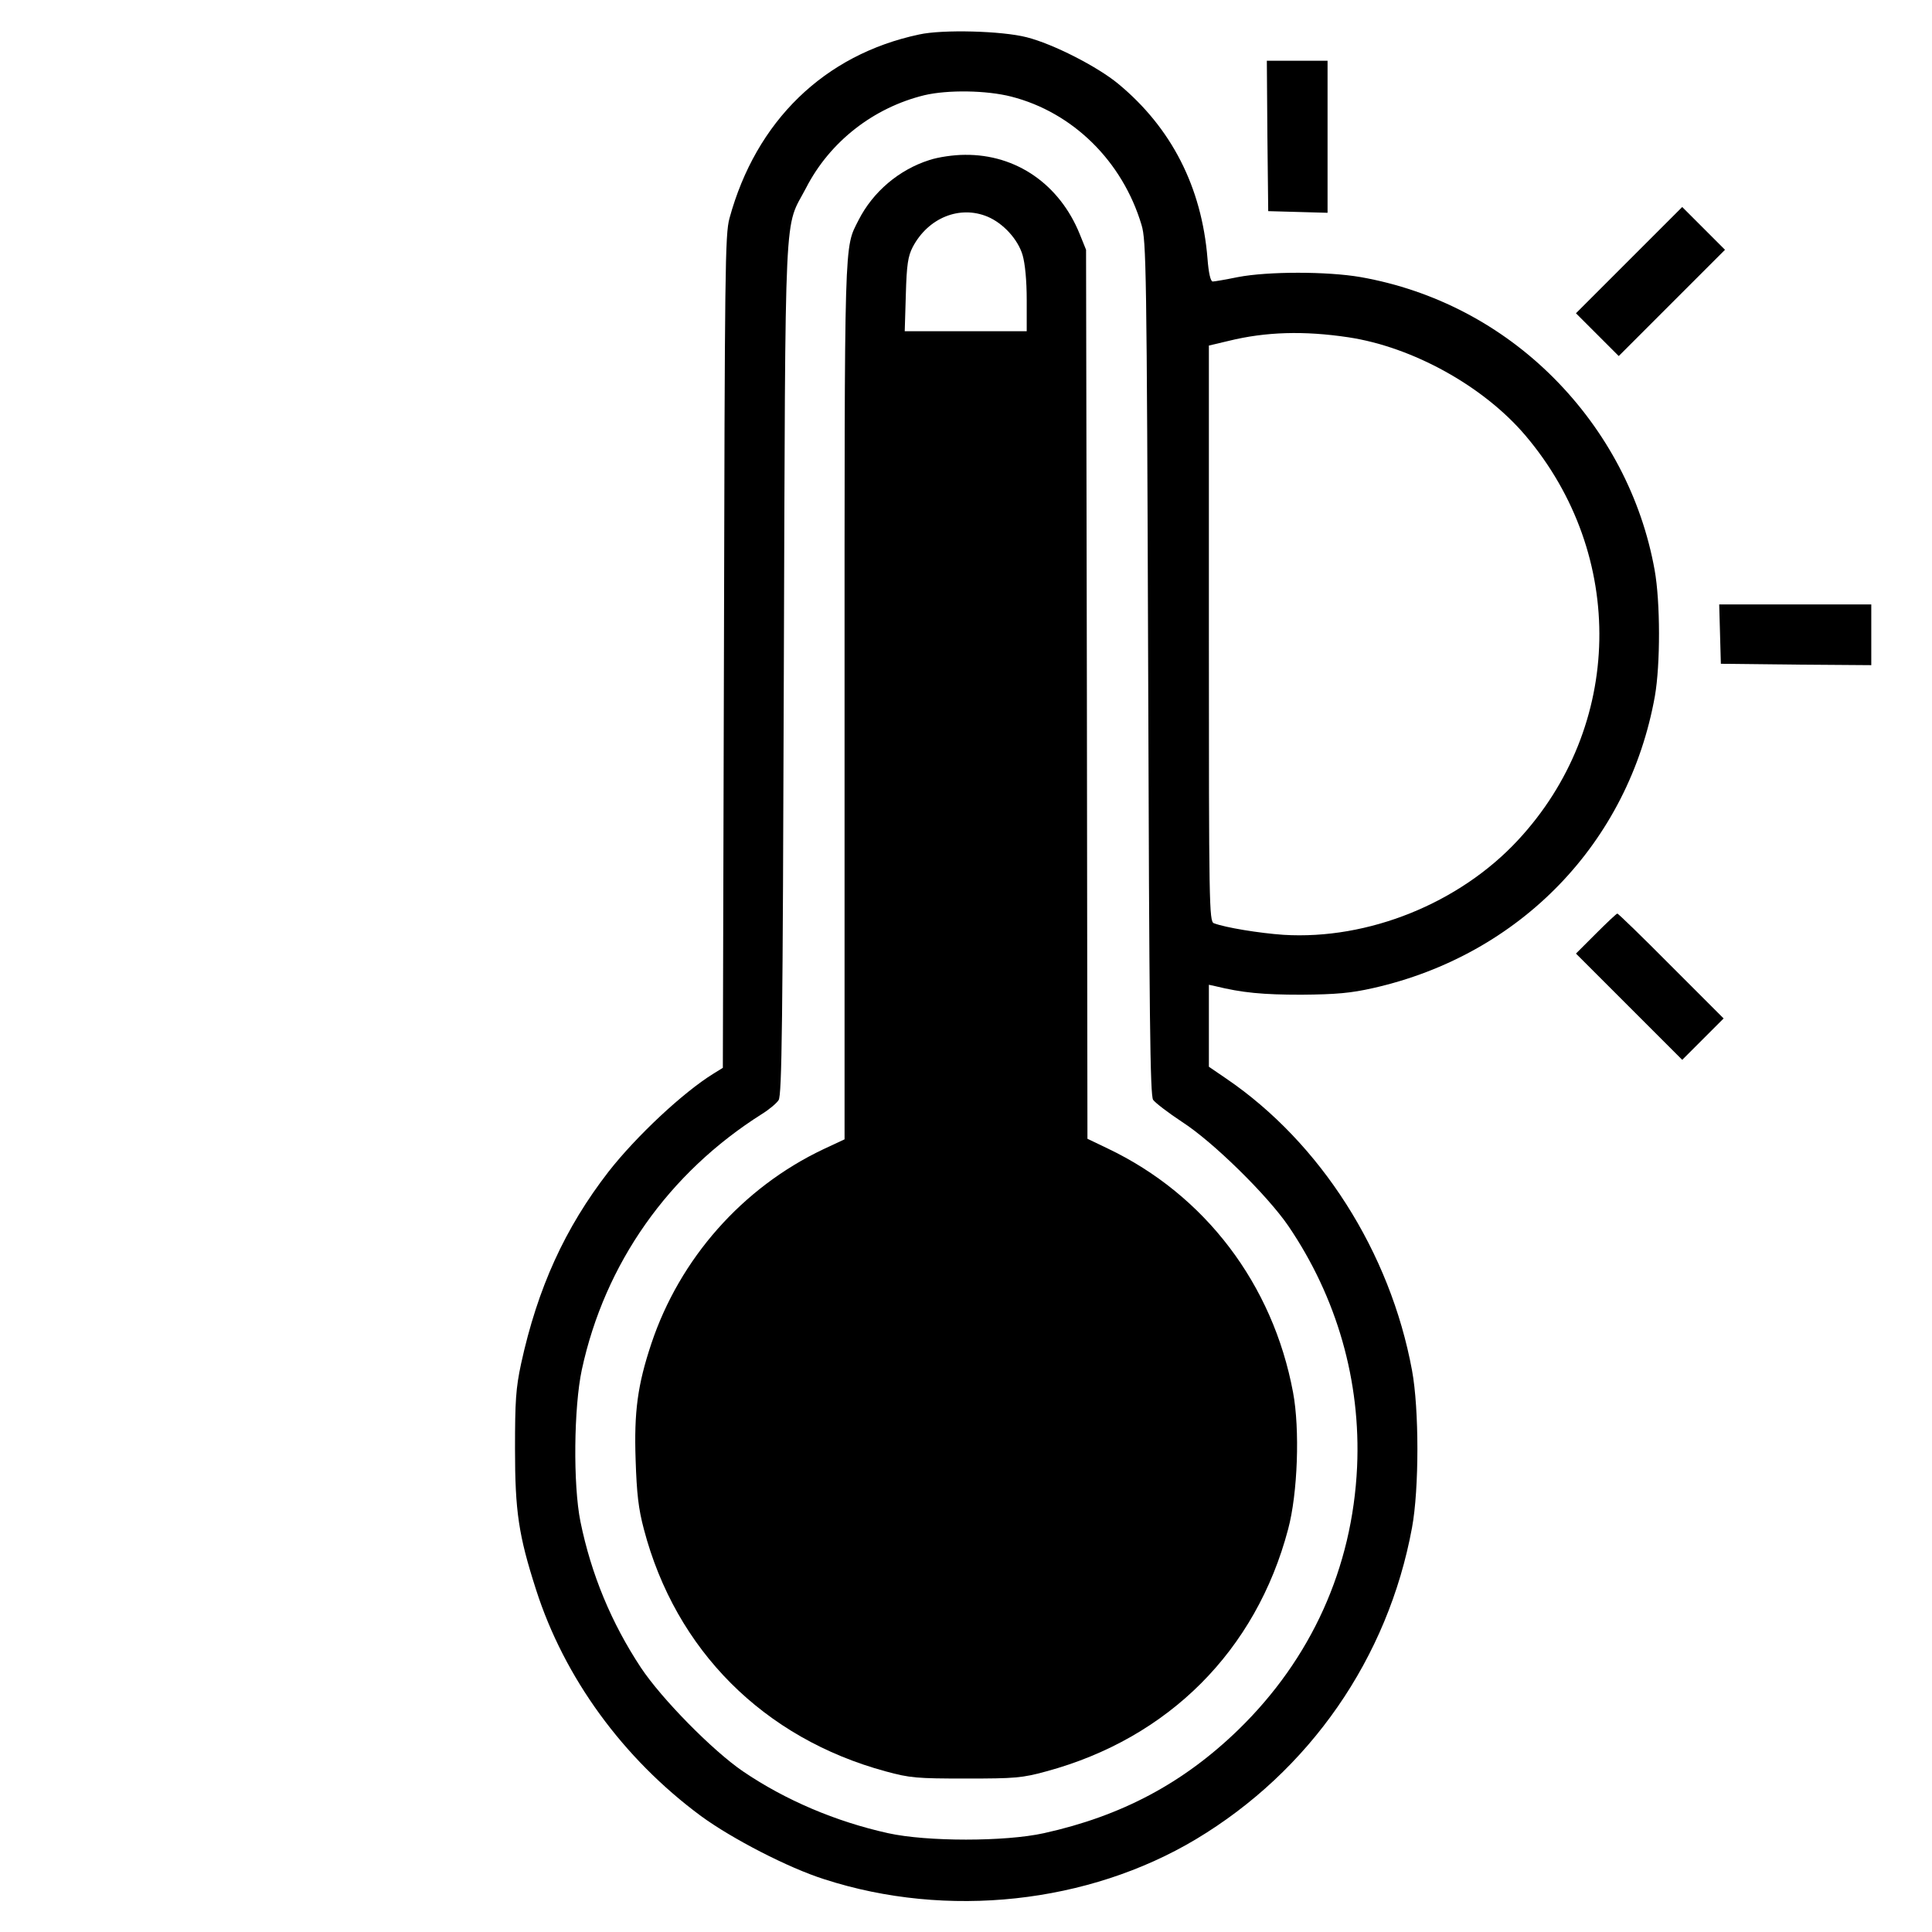
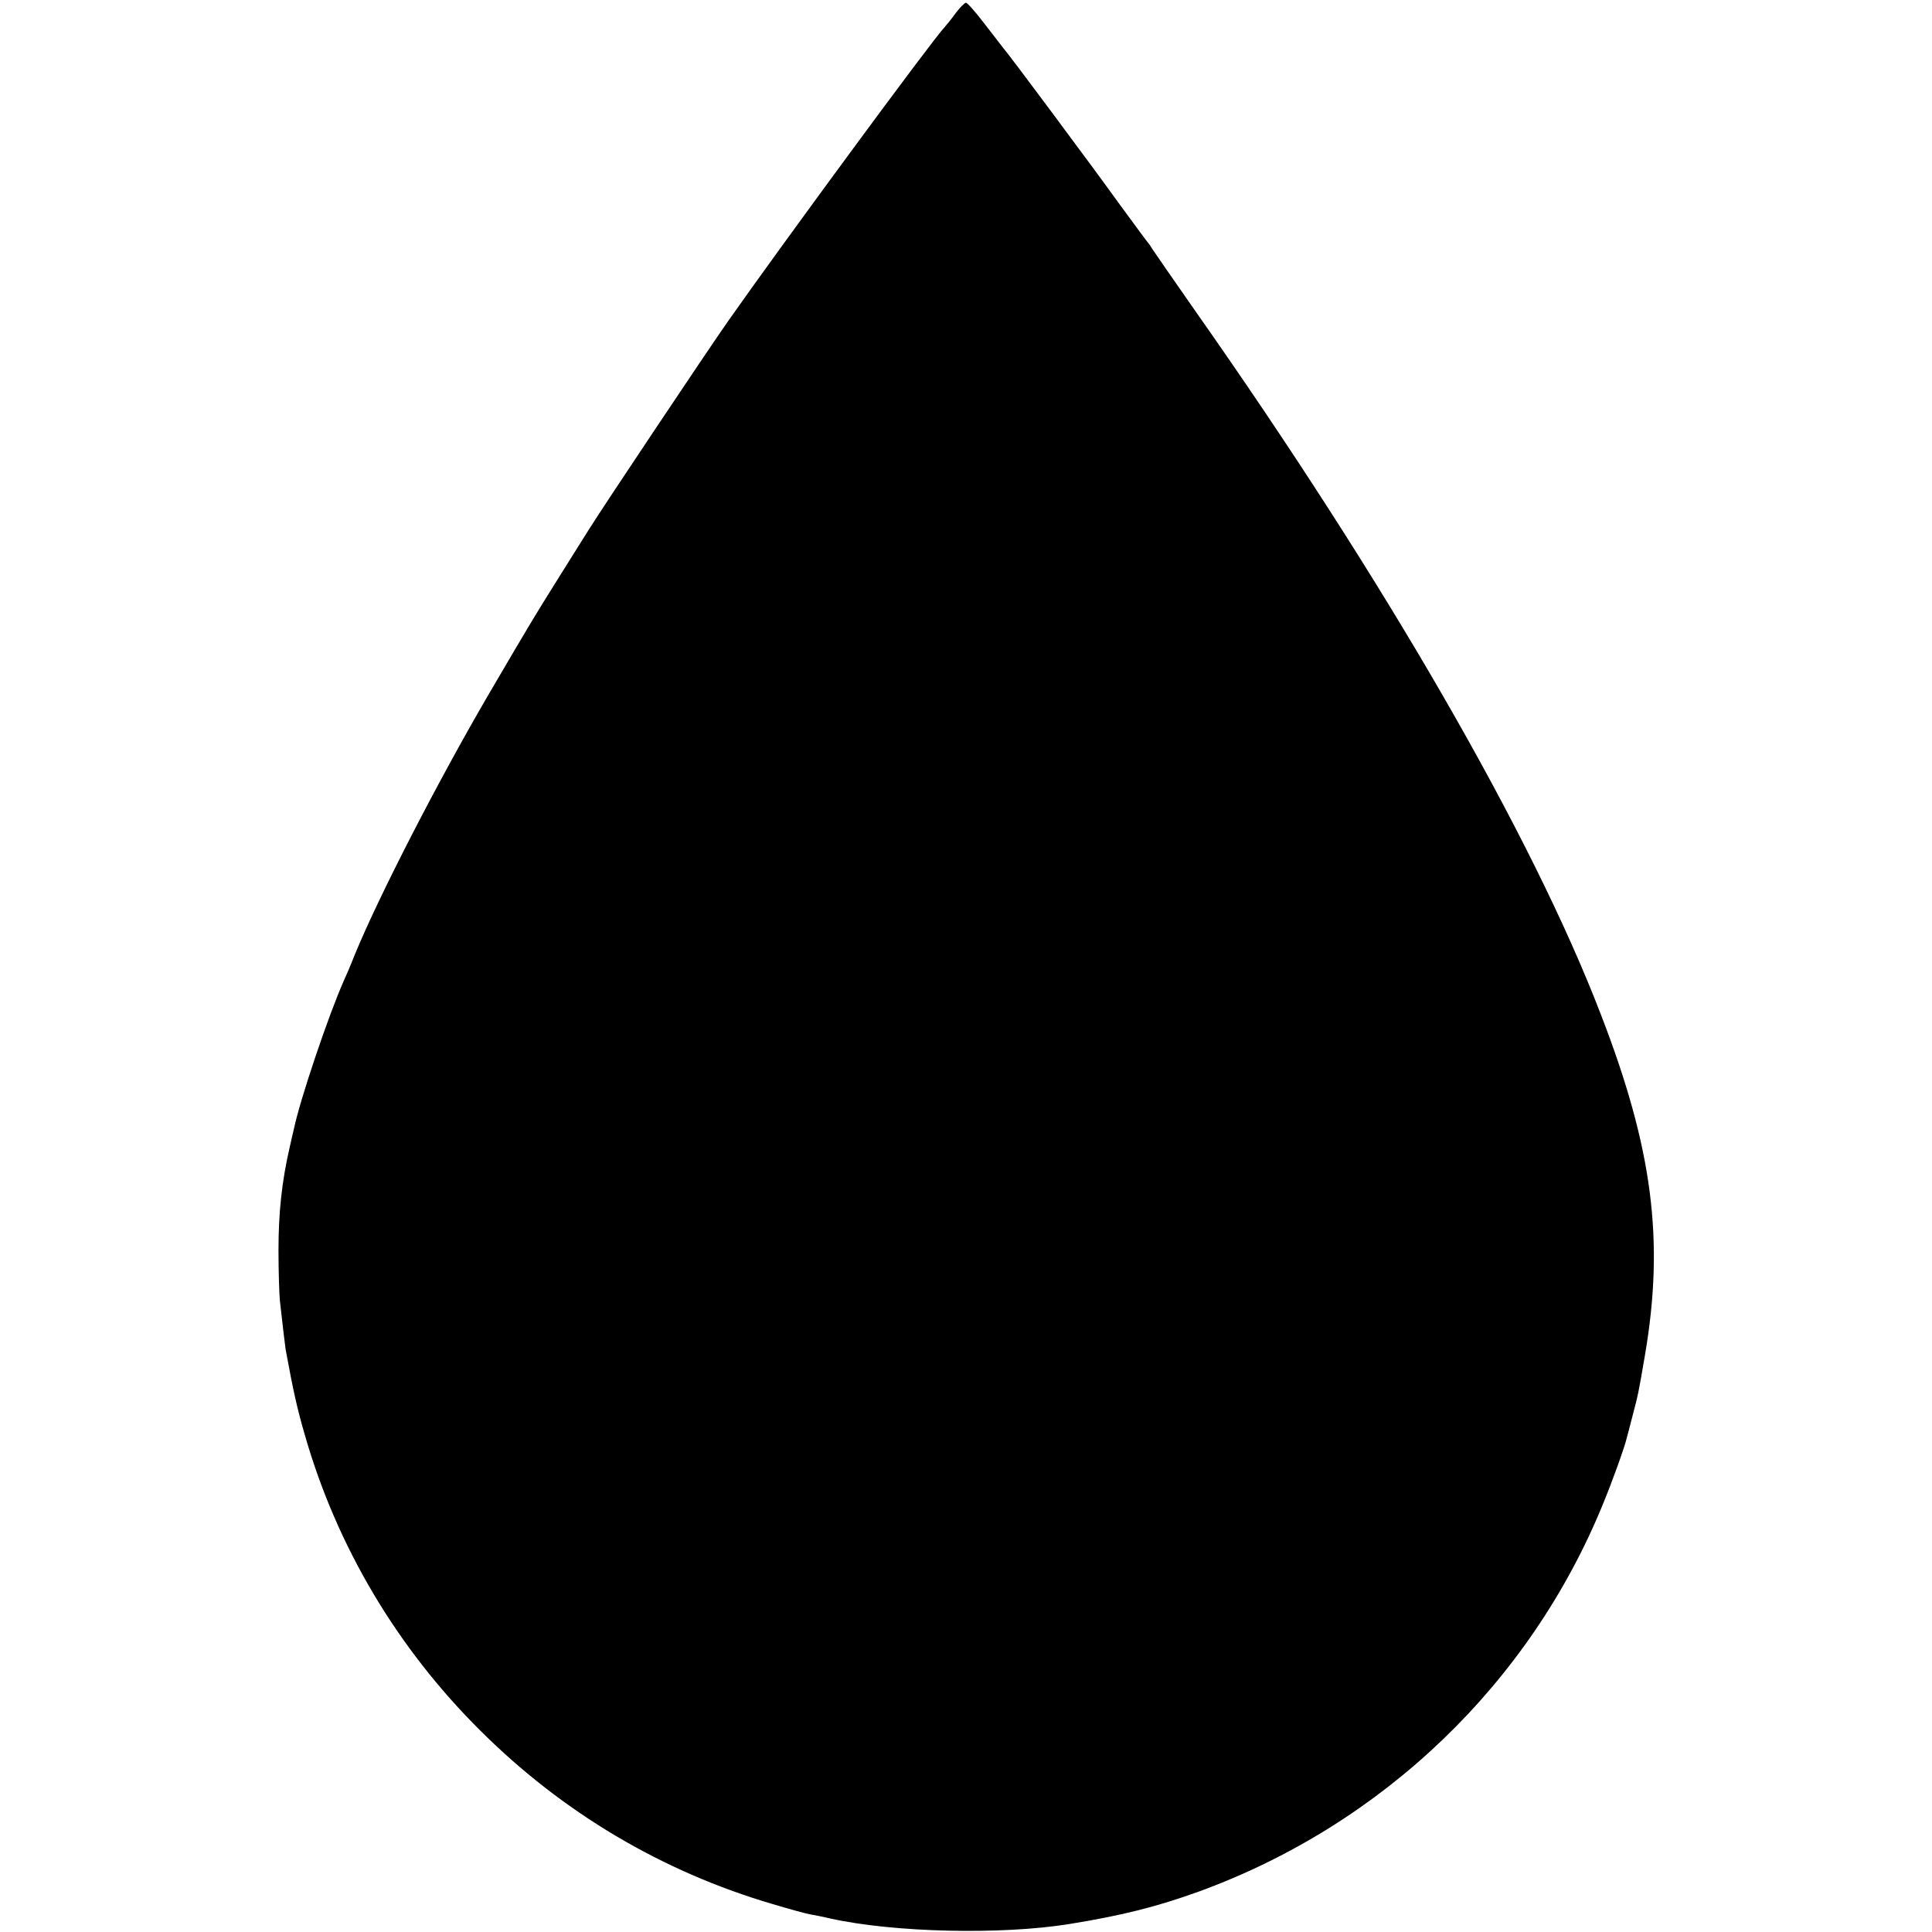
<svg xmlns="http://www.w3.org/2000/svg" version="1.0" width="700pt" height="700pt" viewBox="0 0 700 700" preserveAspectRatio="xMidYMid meet">
  <g transform="translate(0,700) scale(0.1,-0.1)" fill="#000000" stroke="none">
-     <path d="M3330 6875 c-344 -73 -591 -314 -687 -666 -16 -59 -17 -181 -20 -1571 l-4 -1507 -34 -21 c-110 -68 -279 -226 -380 -355 -158 -204 -257 -421 -317 -696 -19 -89 -22 -134 -22 -309 0 -226 13 -313 76 -509 102 -319 315 -612 598 -821 112 -82 317 -188 447 -229 445 -144 956 -88 1346 145 412 247 696 656 783 1129 26 140 26 430 0 570 -79 428 -331 824 -673 1057 l-63 43 0 149 0 148 23 -5 c98 -24 172 -31 312 -31 128 1 180 6 260 24 533 120 926 527 1021 1058 20 115 20 340 -1 457 -47 261 -174 503 -365 695 -191 192 -434 319 -700 366 -121 21 -336 21 -445 0 -44 -9 -85 -16 -91 -16 -8 0 -15 31 -19 83 -21 260 -131 474 -323 633 -76 63 -237 145 -332 169 -89 23 -305 29 -390 10z m334 -225 c223 -57 403 -234 472 -465 17 -56 19 -154 24 -1605 4 -1271 7 -1549 18 -1565 8 -11 55 -47 105 -80 112 -72 309 -266 385 -377 176 -259 263 -562 249 -873 -17 -366 -166 -695 -430 -952 -200 -194 -424 -313 -705 -375 -140 -31 -424 -31 -564 0 -190 42 -373 120 -526 224 -110 75 -295 263 -370 376 -107 162 -180 338 -219 529 -27 134 -24 414 5 550 83 385 314 713 653 927 26 16 53 39 60 50 12 18 15 273 19 1566 6 1732 0 1584 81 1740 86 167 244 290 428 335 85 20 225 18 315 -5z m1221 -872 c233 -35 490 -177 642 -356 367 -433 356 -1055 -28 -1467 -212 -228 -542 -361 -849 -342 -87 6 -210 26 -252 42 -17 7 -18 66 -18 1050 l0 1043 72 17 c134 33 273 37 433 13z" />
-     <path d="M3367 6420 c-110 -35 -204 -115 -256 -217 -53 -106 -51 -32 -51 -1744 l0 -1587 -77 -36 c-293 -139 -520 -396 -623 -704 -50 -150 -63 -247 -57 -422 4 -121 10 -176 30 -251 115 -438 434 -757 876 -877 88 -24 113 -26 291 -26 178 0 203 2 291 26 443 120 760 438 876 877 35 130 43 363 18 496 -73 392 -319 716 -672 884 l-73 35 -2 1610 -3 1611 -23 57 c-73 180 -230 289 -416 287 -40 0 -96 -8 -129 -19z m211 -205 c57 -24 110 -82 127 -139 9 -31 15 -92 15 -163 l0 -113 -221 0 -221 0 4 133 c3 109 8 139 25 172 56 106 170 152 271 110z" />
-     <path d="M4592 6508 l3 -273 108 -3 107 -3 0 276 0 275 -110 0 -110 0 2 -272z" />
-     <path d="M5902 6057 l-192 -192 78 -78 77 -77 193 193 192 192 -78 78 -77 77 -193 -193z" />
-     <path d="M6232 4703 l3 -108 273 -3 272 -2 0 110 0 110 -275 0 -276 0 3 -107z" />
-     <path d="M5782 3617 l-72 -72 193 -193 192 -192 75 75 75 75 -190 190 c-104 105 -192 190 -195 190 -3 0 -38 -33 -78 -73z" />
+     <path d="M3463 6953 c-15 -21 -34 -44 -41 -52 -44 -46 -590 -788 -785 -1066 -75 -107 -454 -674 -503 -753 -21 -34 -74 -117 -116 -185 -77 -123 -95 -152 -250 -417 -183 -314 -395 -726 -483 -940 -14 -36 -32 -78 -40 -95 -55 -124 -159 -432 -180 -535 -2 -8 -9 -37 -15 -65 -29 -125 -41 -239 -41 -375 0 -80 3 -162 5 -182 11 -100 19 -164 21 -178 28 -152 41 -211 70 -311 116 -403 334 -770 635 -1069 298 -297 658 -511 1060 -629 57 -17 118 -34 135 -37 16 -3 49 -9 73 -15 229 -51 620 -60 867 -20 192 31 318 63 470 118 665 243 1198 754 1463 1404 31 74 80 210 86 239 2 8 12 44 21 80 21 80 21 80 45 220 71 416 28 749 -160 1235 -250 650 -780 1568 -1469 2548 -80 114 -150 216 -156 225 -5 9 -12 19 -15 22 -3 3 -48 64 -100 135 -100 139 -408 553 -425 571 -5 7 -36 46 -68 88 -32 42 -62 76 -67 76 -5 0 -22 -17 -37 -37z" />
  </g>
</svg>
